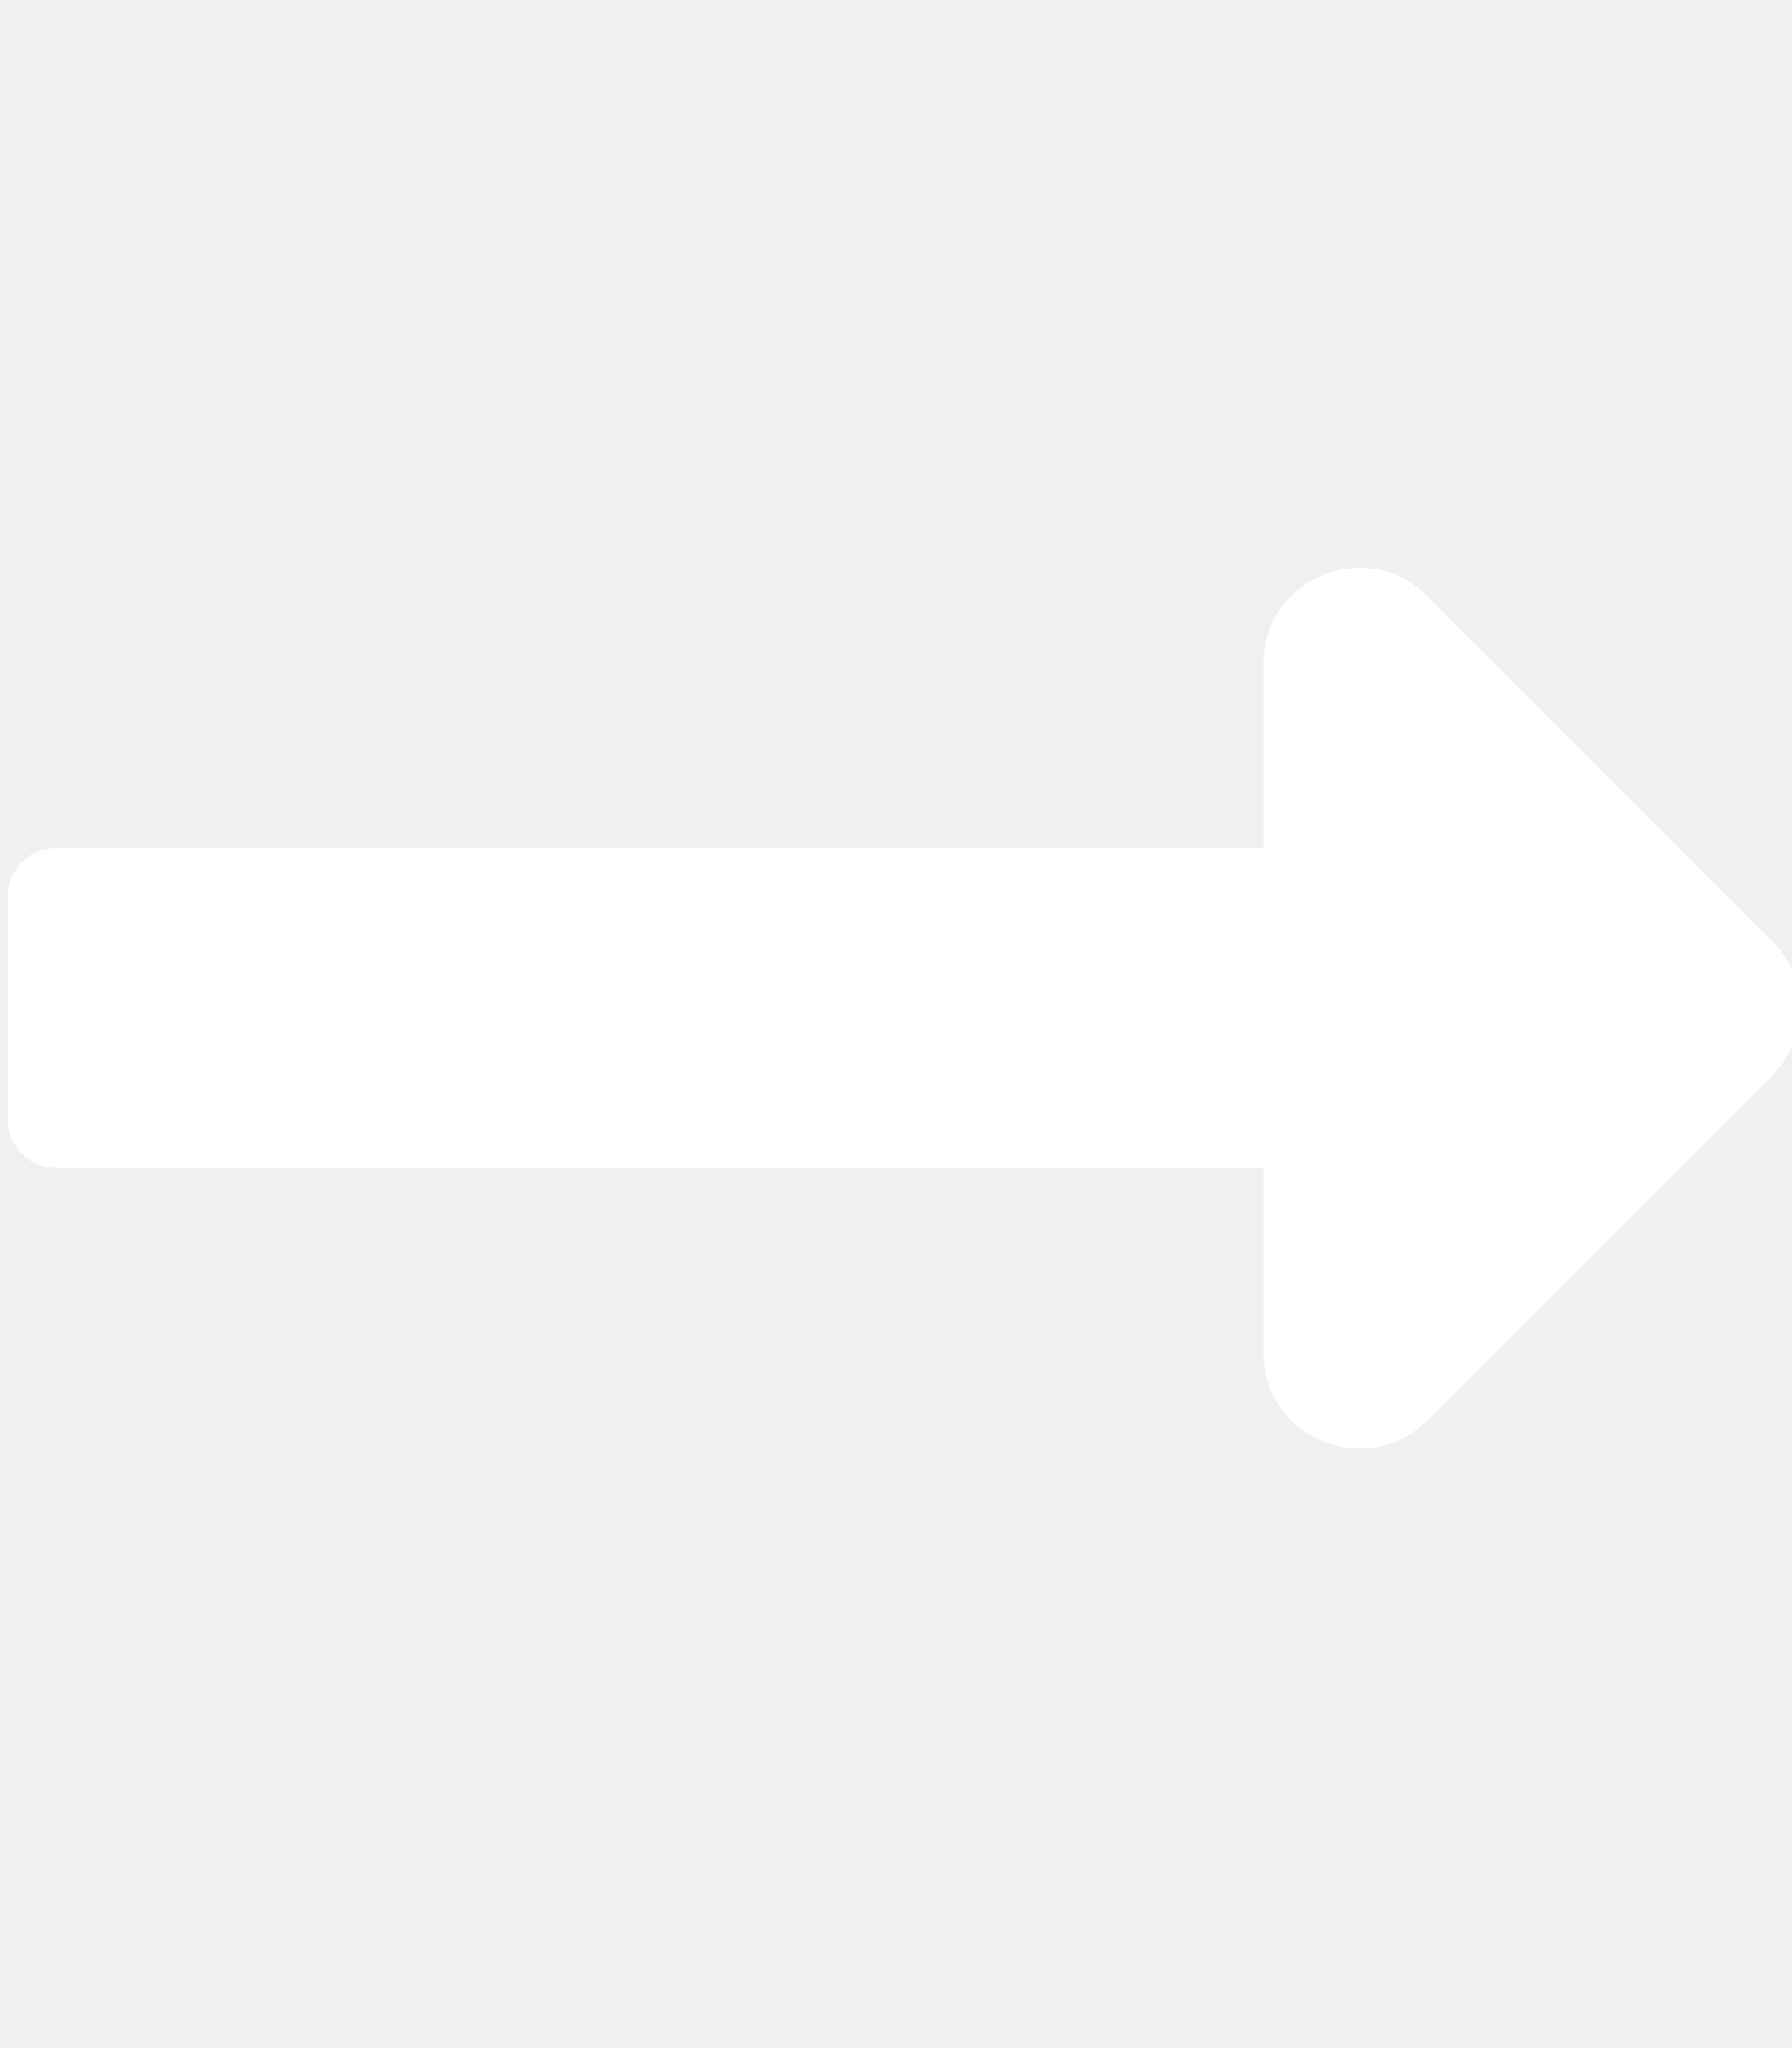
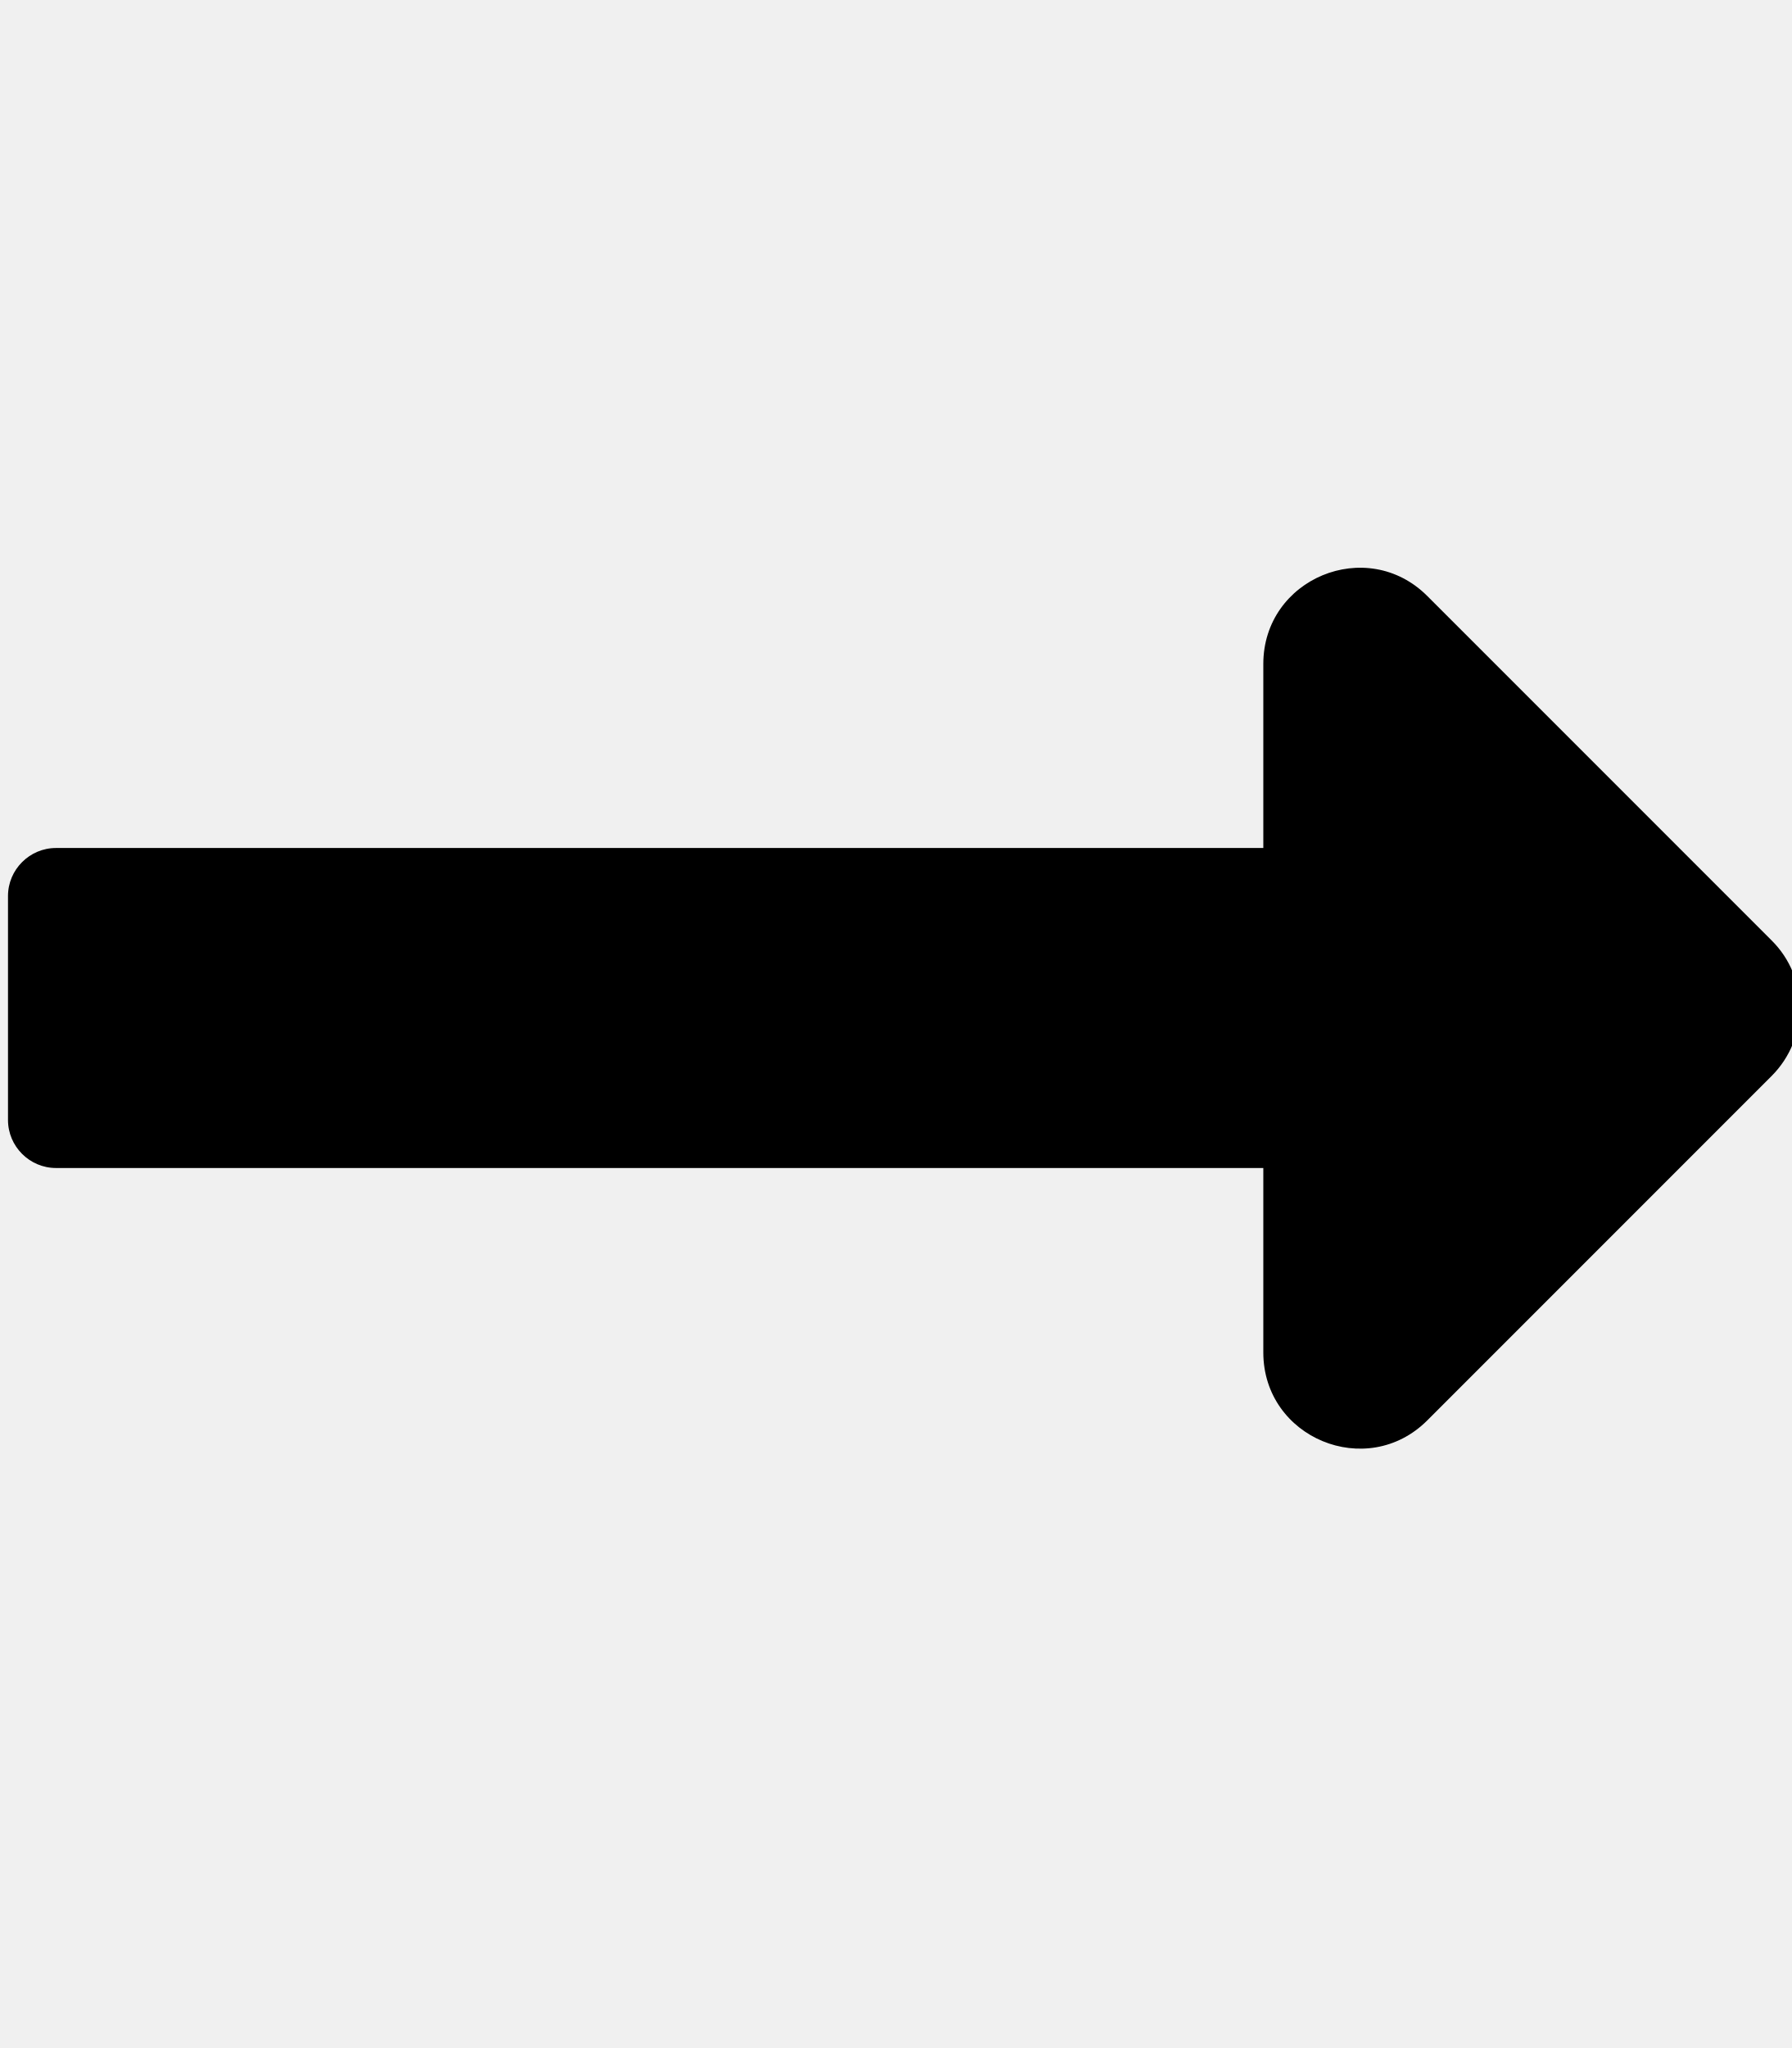
<svg xmlns="http://www.w3.org/2000/svg" version="1.1" id="Layer_1" focusable="false" x="0px" y="0px" viewBox="0 0 448 512" style="enable-background:new 0 0 448 512;" xml:space="preserve">
-   <style type="text/css">
- 	.st0{fill:#FFFFFF;}
- </style>
-   <path class="st0" d="M315.9,212H14c-6.6,0-12,5.4-12,12v56c0,6.6,5.4,12,12,12h301.9v46.1c0,21.4,25.9,32.1,41,17L443,269  c9.4-9.4,9.4-24.6,0-33.9L356.9,149c-15.1-15.1-41-4.4-41,17V212L315.9,212z" />
+   <path d="M315.9,212H14c-6.6,0-12,5.4-12,12v56c0,6.6,5.4,12,12,12h301.9v46.1c0,21.4,25.9,32.1,41,17L443,269  c9.4-9.4,9.4-24.6,0-33.9L356.9,149c-15.1-15.1-41-4.4-41,17V212L315.9,212z" />
</svg>
